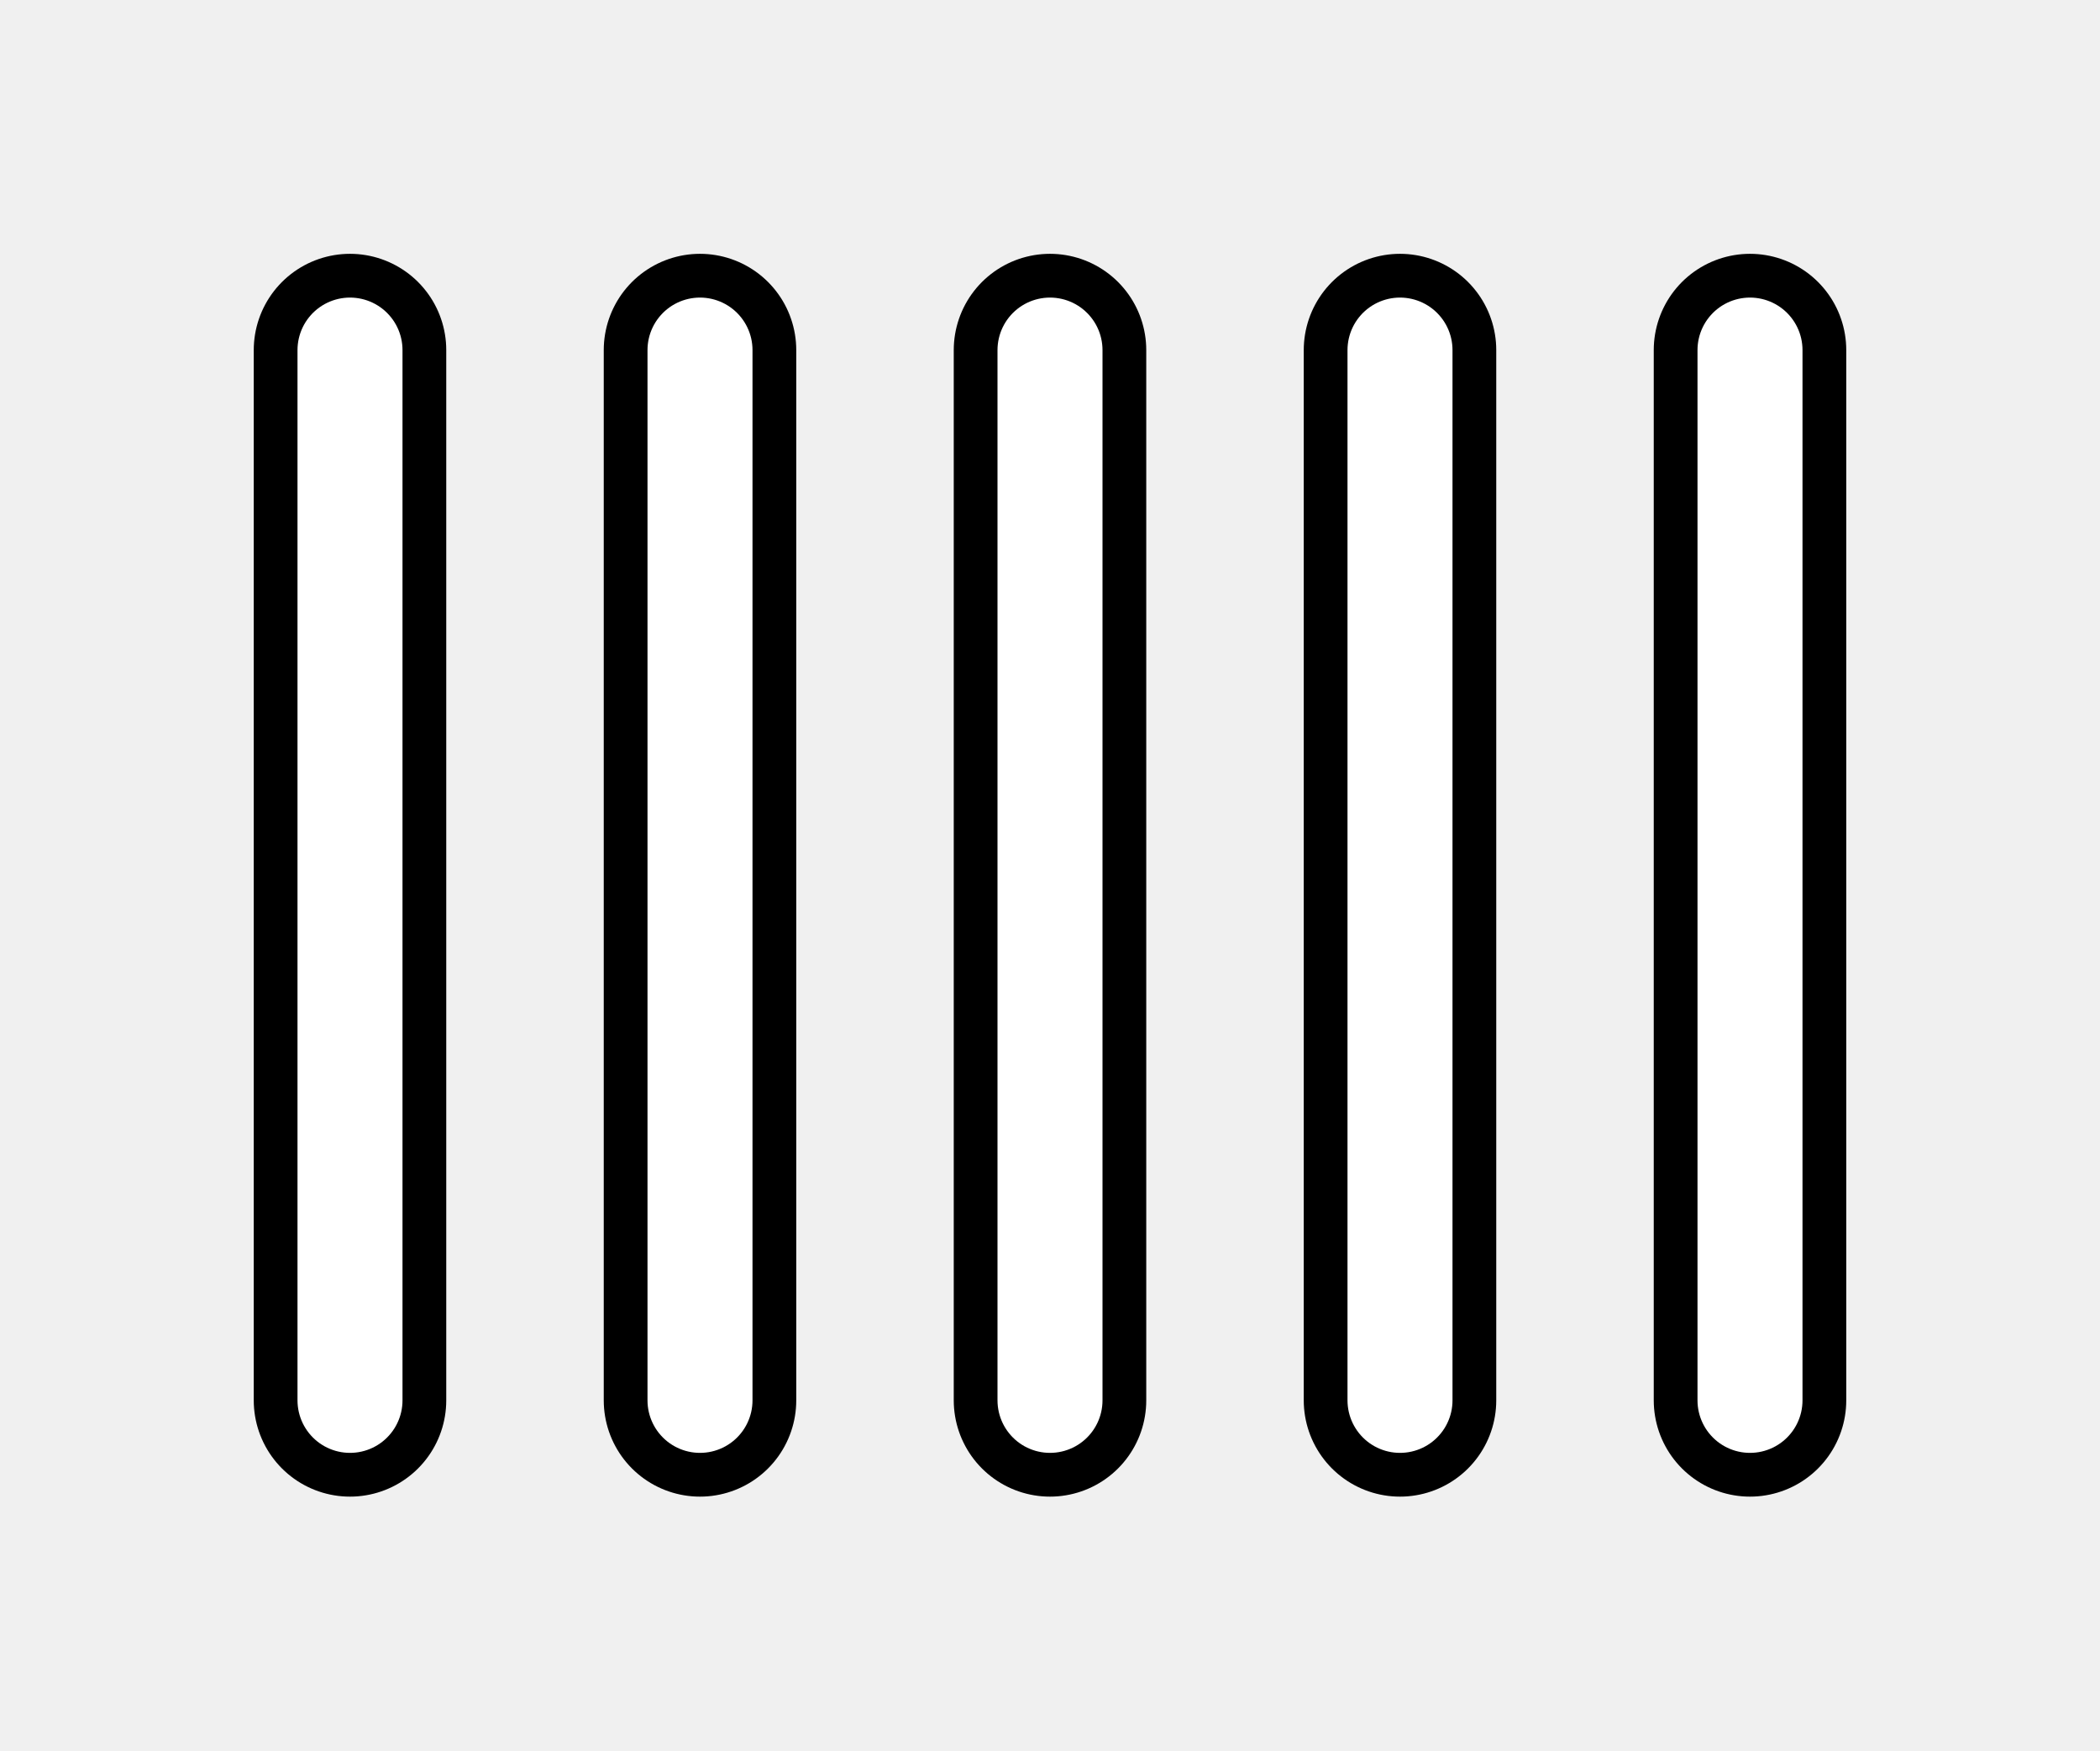
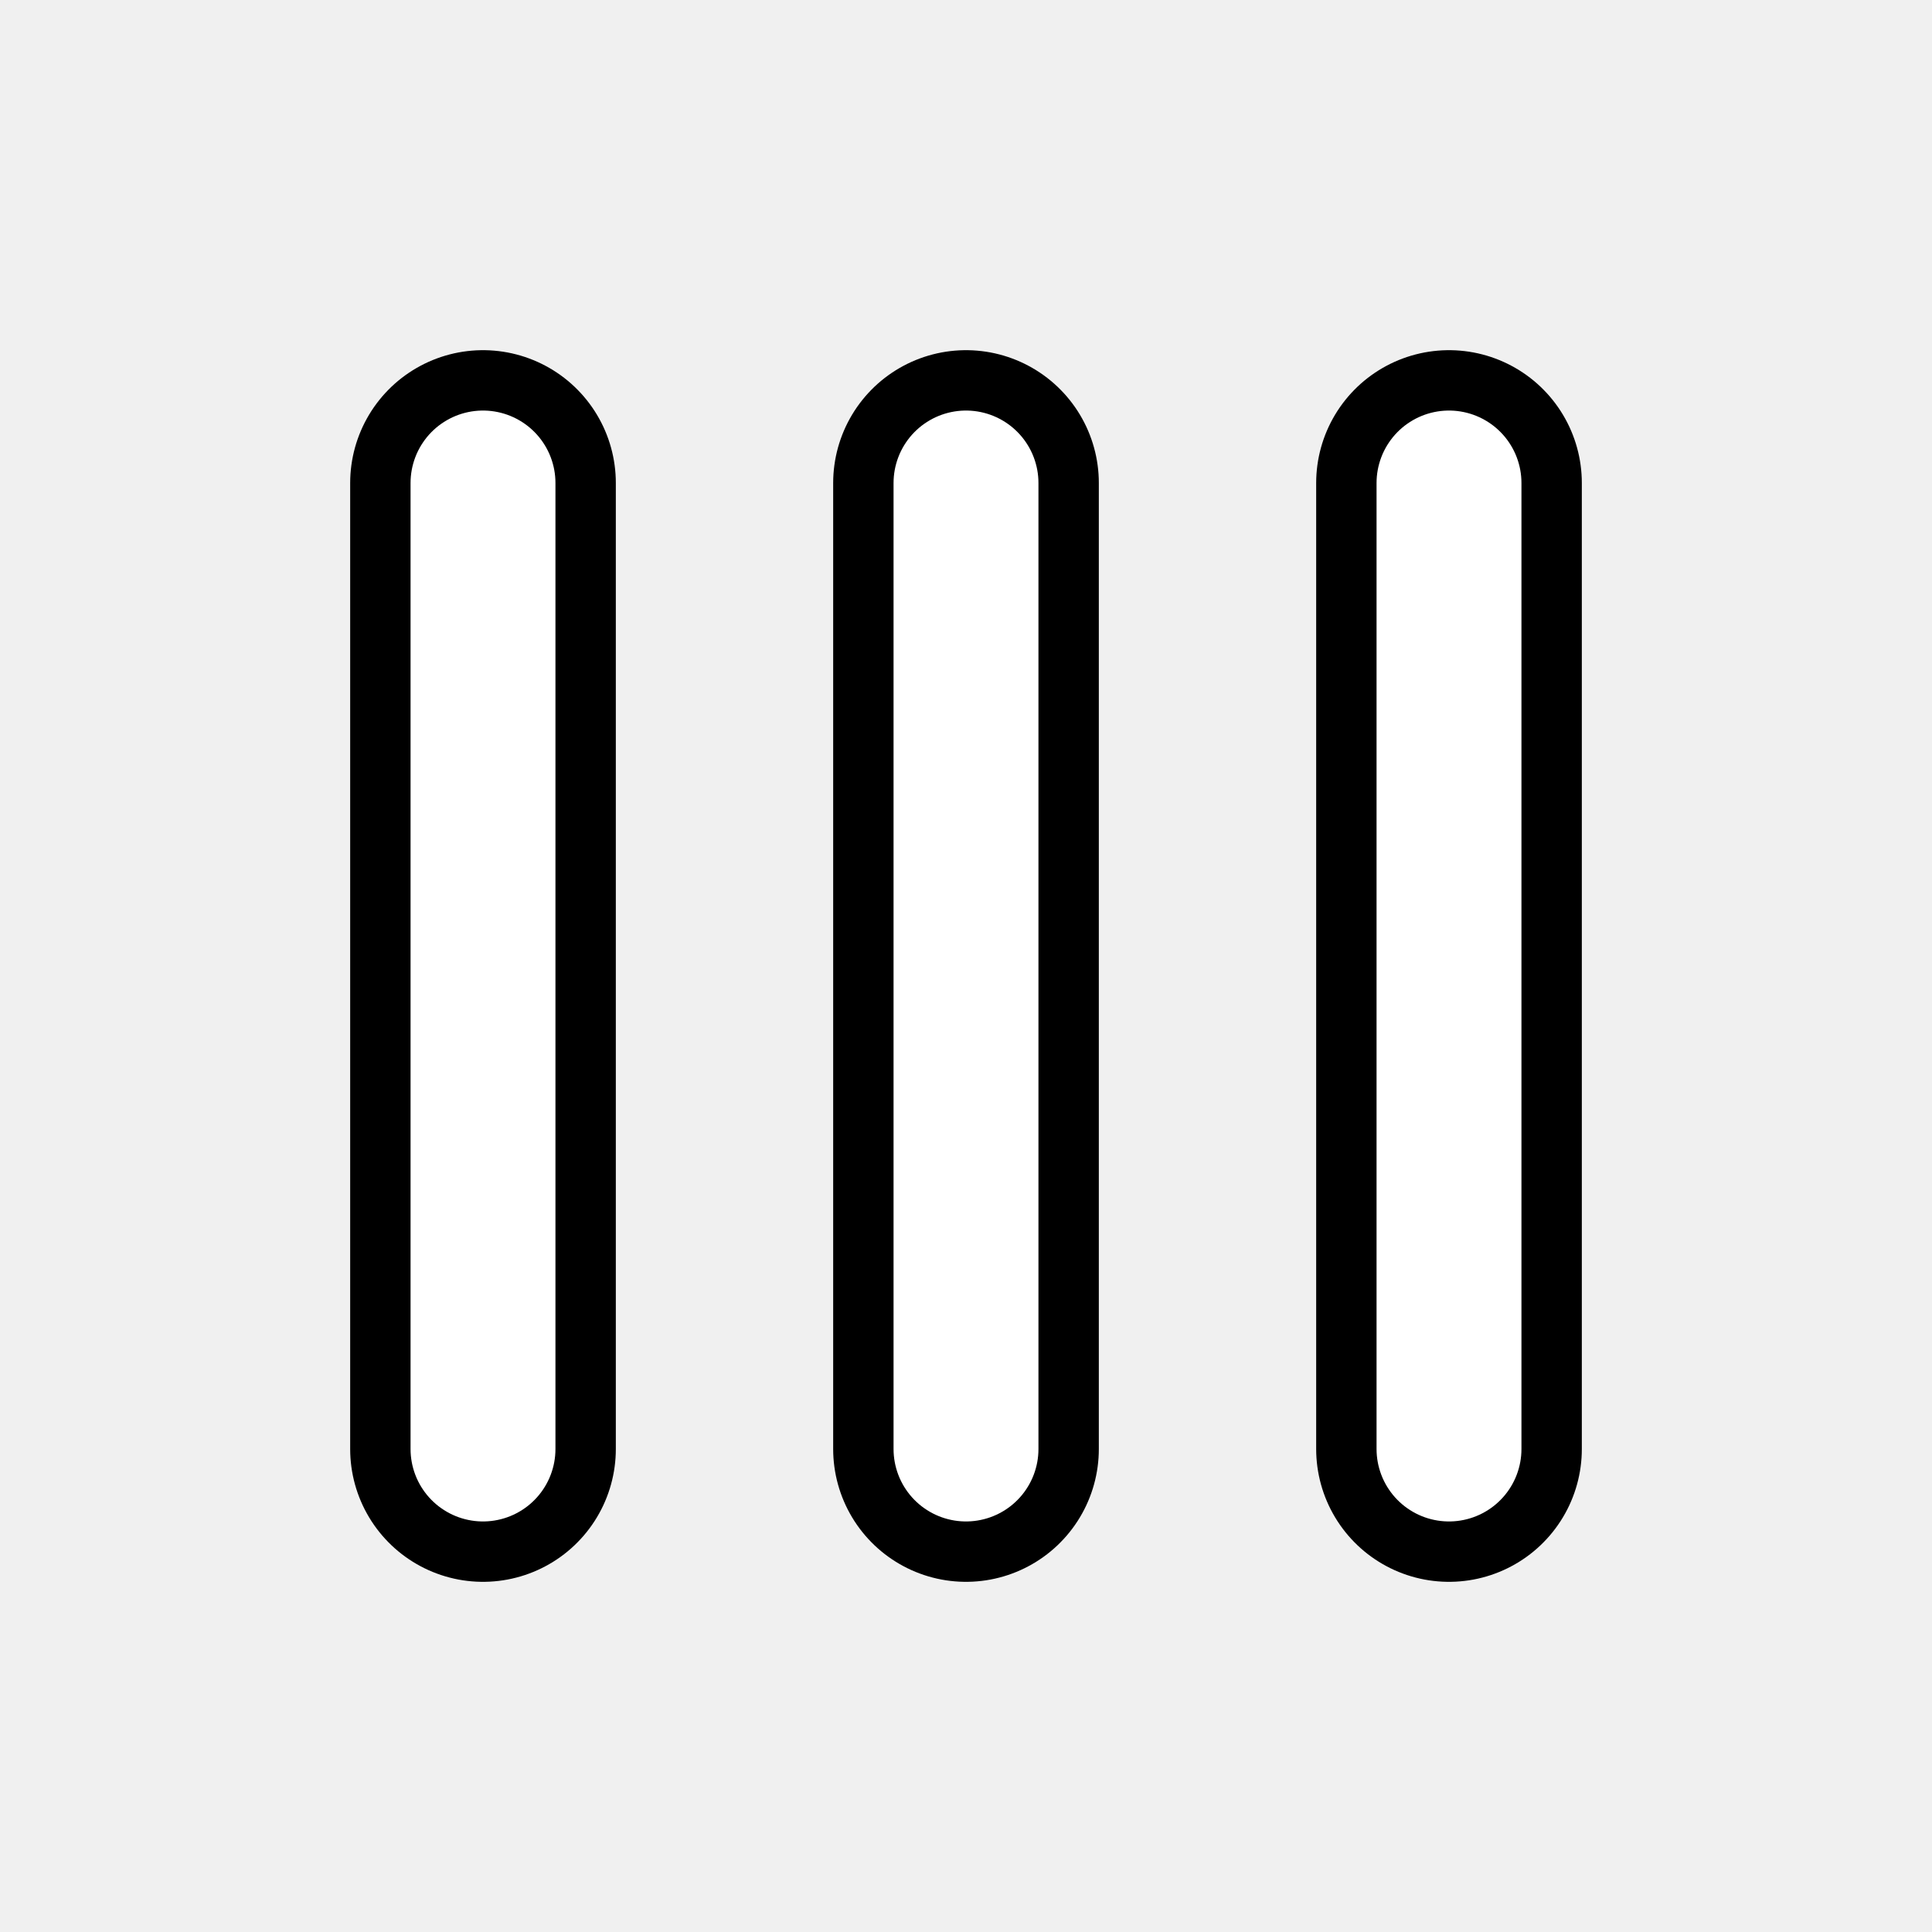
- <svg xmlns="http://www.w3.org/2000/svg" baseProfile="full" version="1.1" style="fill: none;" width="360px" height="300px">
-   <path style="stroke-width: 33px; stroke-linecap: round; stroke-linejoin: round; stroke: rgb(0, 0, 0); fill: none;" d="M60,60 L60,60 L60,240 M120,60 L120,60 L120,240 M180,60 L180,60 L180,240 M240,60 L240,60 L240,240 M300,60 L300,60 L300,240 " />
-   <path style="stroke-width: 18px; stroke-linecap: round; stroke-linejoin: round; stroke: rgb(255, 255, 255); fill: none;" d="M60,60 L60,60 L60,240 M120,60 L120,60 L120,240 M180,60 L180,60 L180,240 M240,60 L240,60 L240,240 M300,60 L300,60 L300,240 " />
-   <path style="stroke-width: 15px; stroke-linecap: round; stroke-linejoin: round; stroke: rgb(10, 10, 10); fill: none;" d="" />
+ <svg xmlns="http://www.w3.org/2000/svg" width="240" height="240" viewBox="0 0 240 240" fill="none" stroke-linecap="round">
+   <path d="M60 60V180 M120 60V180 M180 60V180" stroke="#000" stroke-width="33" />
+   <path d="M60 60V180 M120 60V180 M180 60V180" stroke="#fff" stroke-width="18" />
</svg>
